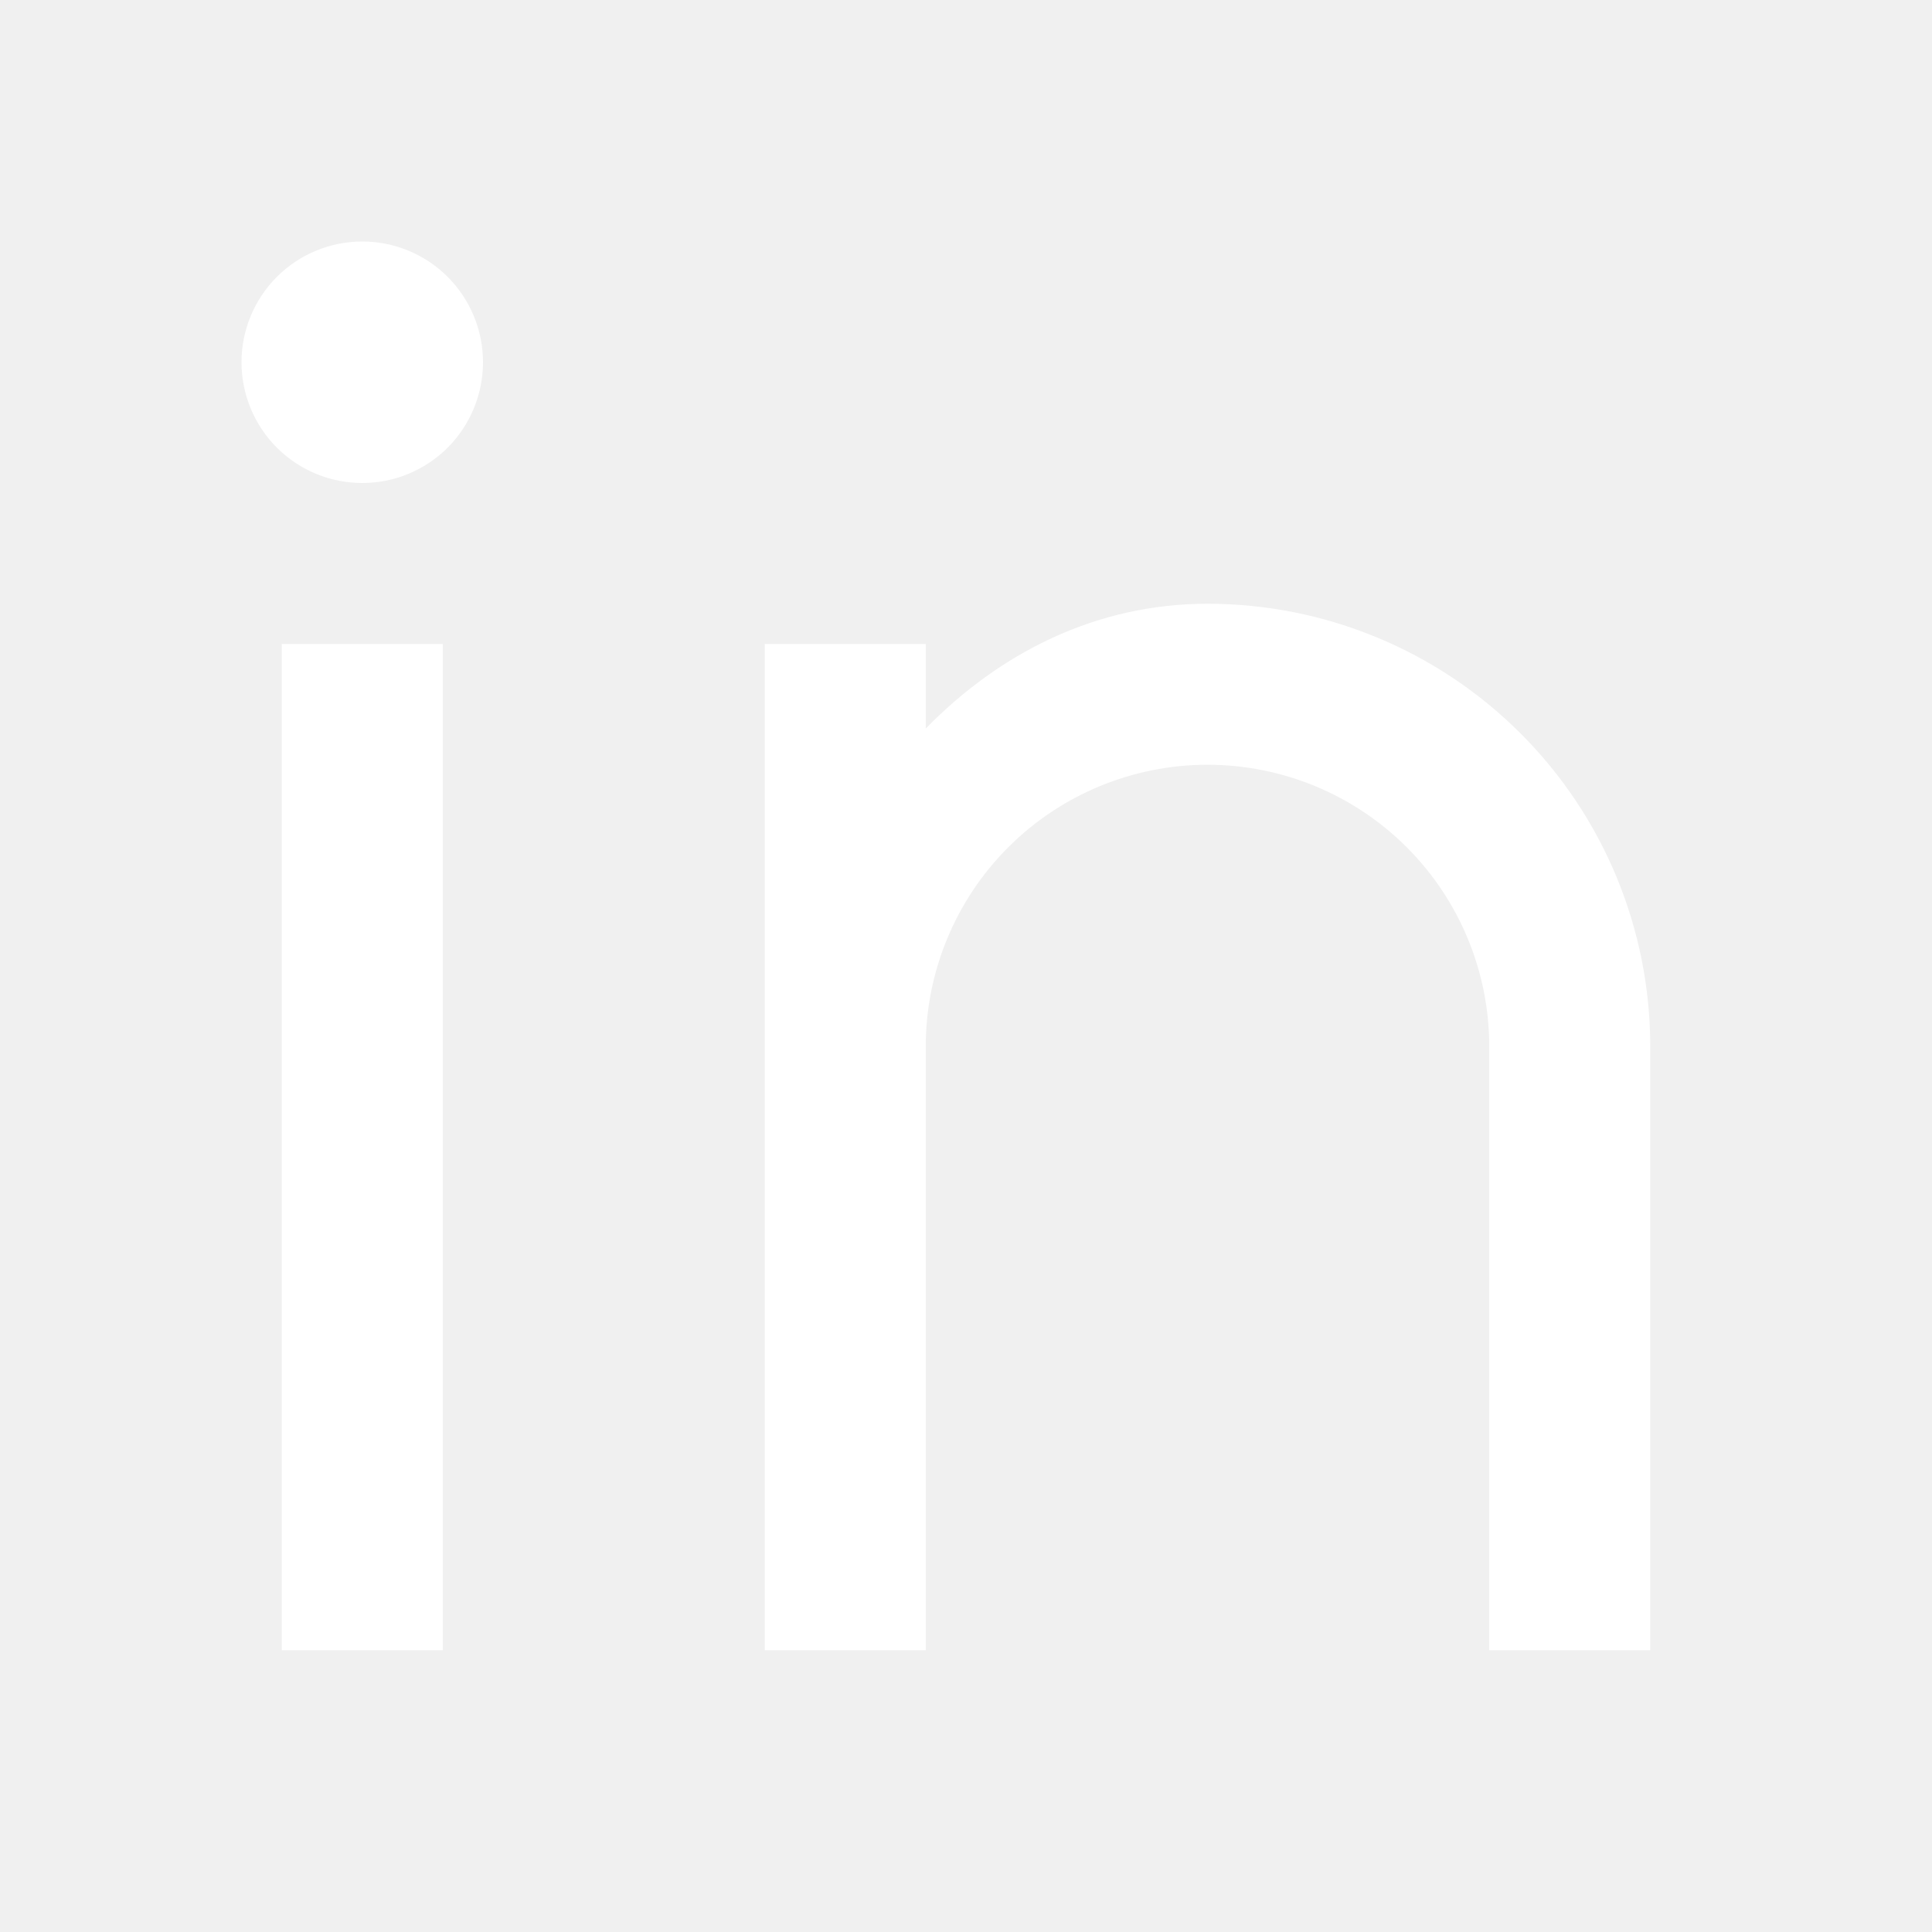
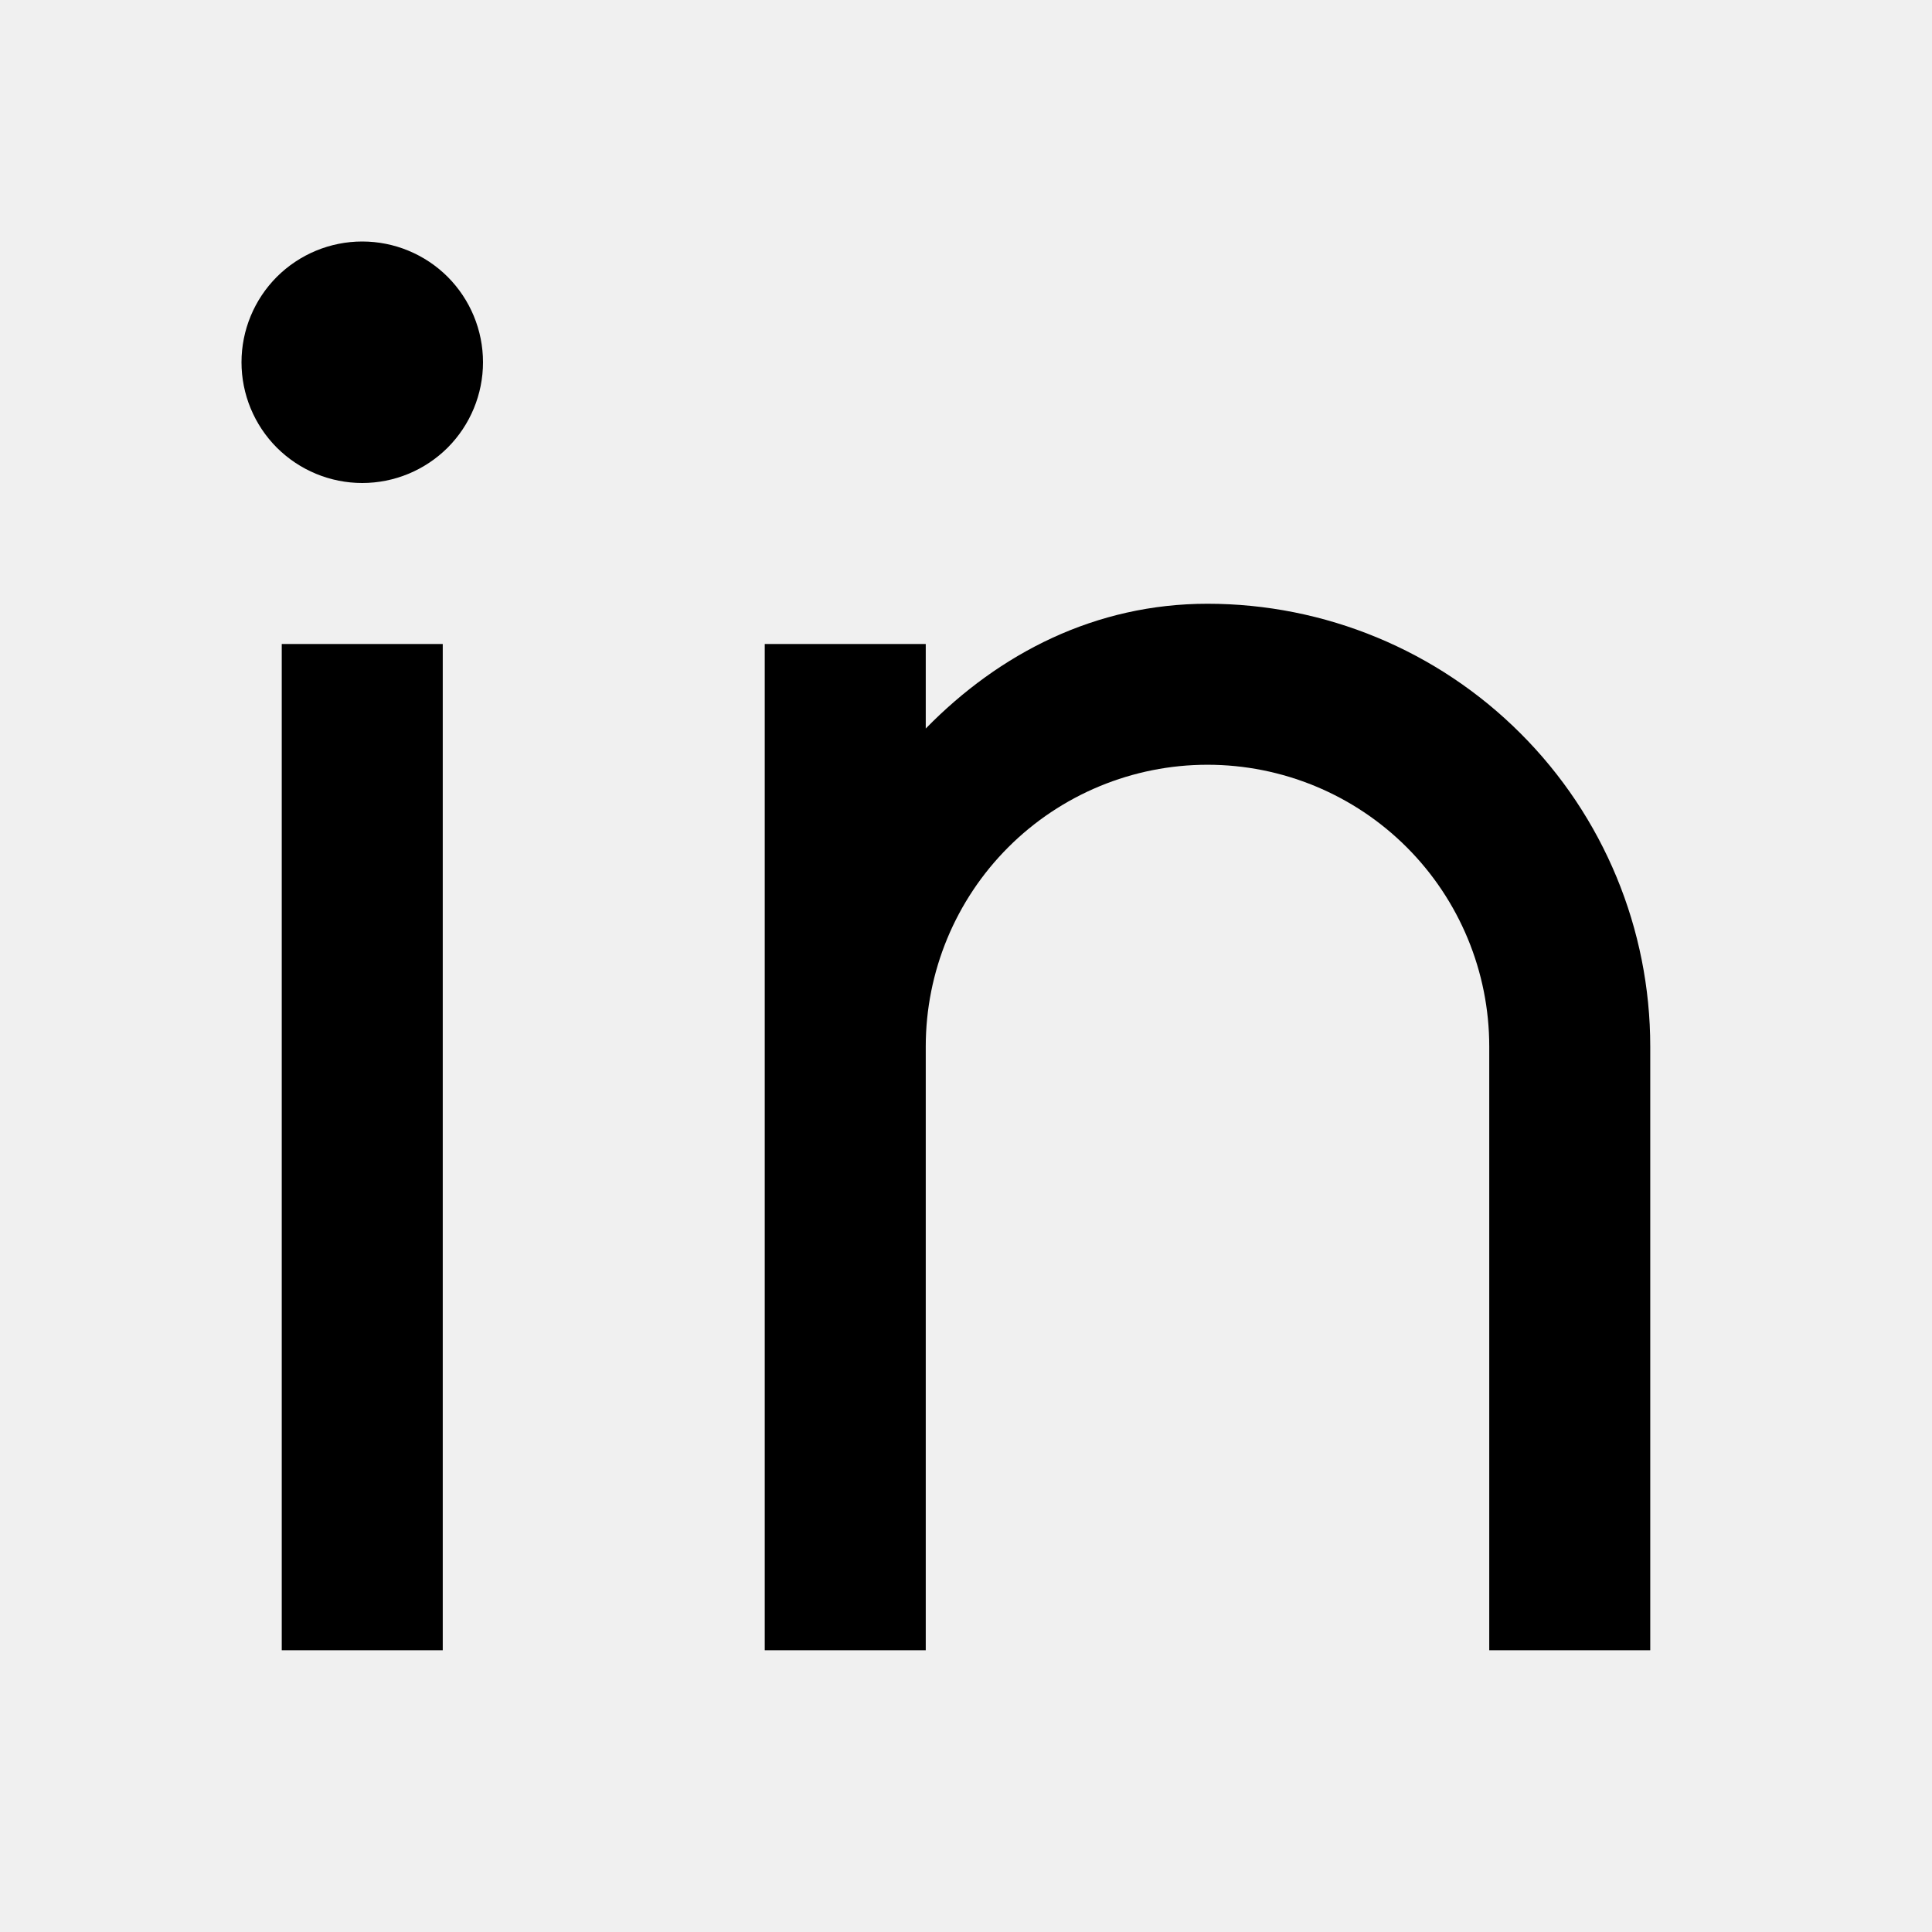
<svg xmlns="http://www.w3.org/2000/svg" width="24" height="24" viewBox="0 0 24 24" fill="none">
-   <path d="M11.5 9.05C12.417 8.113 13.611 7.5 15 7.5C16.459 7.5 17.858 8.079 18.889 9.111C19.921 10.142 20.5 11.541 20.5 13V20.5H18.5V13C18.5 12.072 18.131 11.181 17.475 10.525C16.819 9.869 15.928 9.5 15 9.5C14.072 9.5 13.181 9.869 12.525 10.525C11.869 11.181 11.5 12.072 11.5 13V20.5H9.5V8H11.5V9.05ZM4.5 6C4.102 6 3.721 5.842 3.439 5.561C3.158 5.279 3 4.898 3 4.5C3 4.102 3.158 3.721 3.439 3.439C3.721 3.158 4.102 3 4.5 3C4.898 3 5.279 3.158 5.561 3.439C5.842 3.721 6 4.102 6 4.5C6 4.898 5.842 5.279 5.561 5.561C5.279 5.842 4.898 6 4.5 6ZM3.5 8H5.5V20.5H3.5V8Z" fill="white" />
+   <path d="M11.5 9.05C12.417 8.113 13.611 7.5 15 7.5C16.459 7.5 17.858 8.079 18.889 9.111C19.921 10.142 20.5 11.541 20.5 13V20.5H18.5V13C18.5 12.072 18.131 11.181 17.475 10.525C16.819 9.869 15.928 9.5 15 9.5C14.072 9.5 13.181 9.869 12.525 10.525C11.869 11.181 11.5 12.072 11.5 13V20.5H9.5V8H11.5V9.05ZM4.5 6C4.102 6 3.721 5.842 3.439 5.561C3.158 5.279 3 4.898 3 4.5C3 4.102 3.158 3.721 3.439 3.439C3.721 3.158 4.102 3 4.5 3C4.898 3 5.279 3.158 5.561 3.439C5.842 3.721 6 4.102 6 4.5C6 4.898 5.842 5.279 5.561 5.561C5.279 5.842 4.898 6 4.5 6ZM3.5 8H5.5V20.5H3.5V8Z" fill="black" />
</svg>
